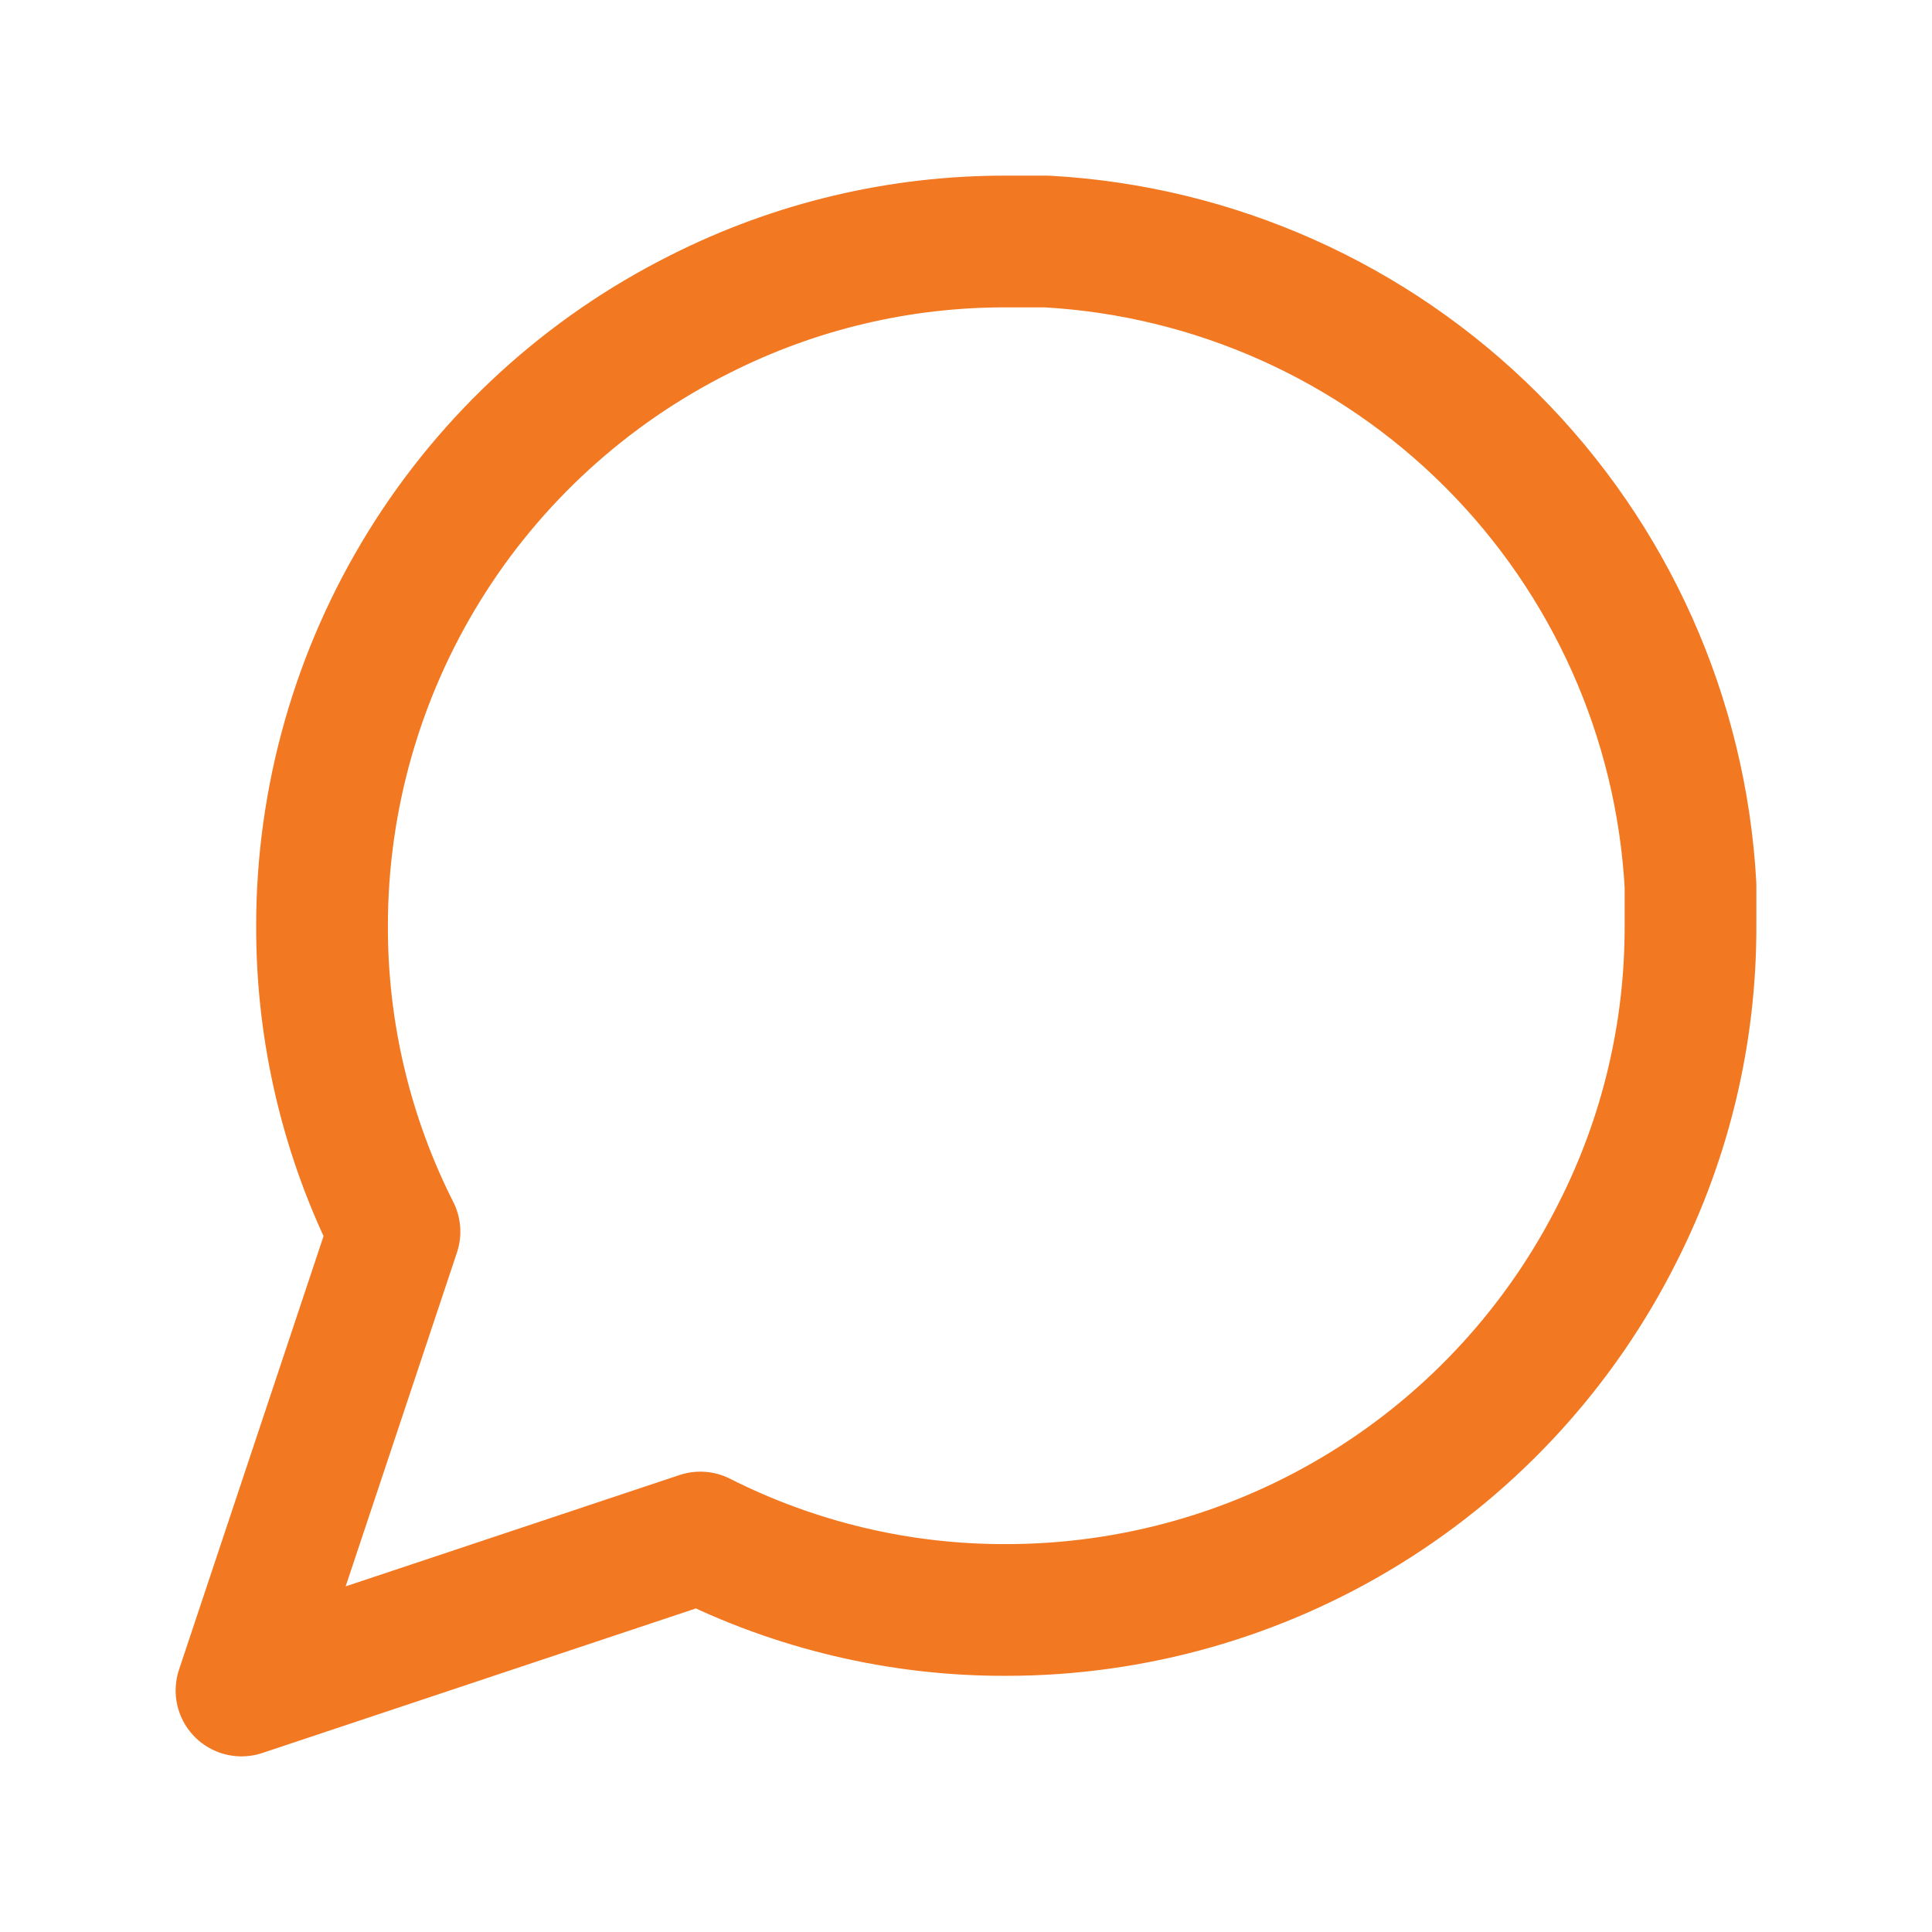
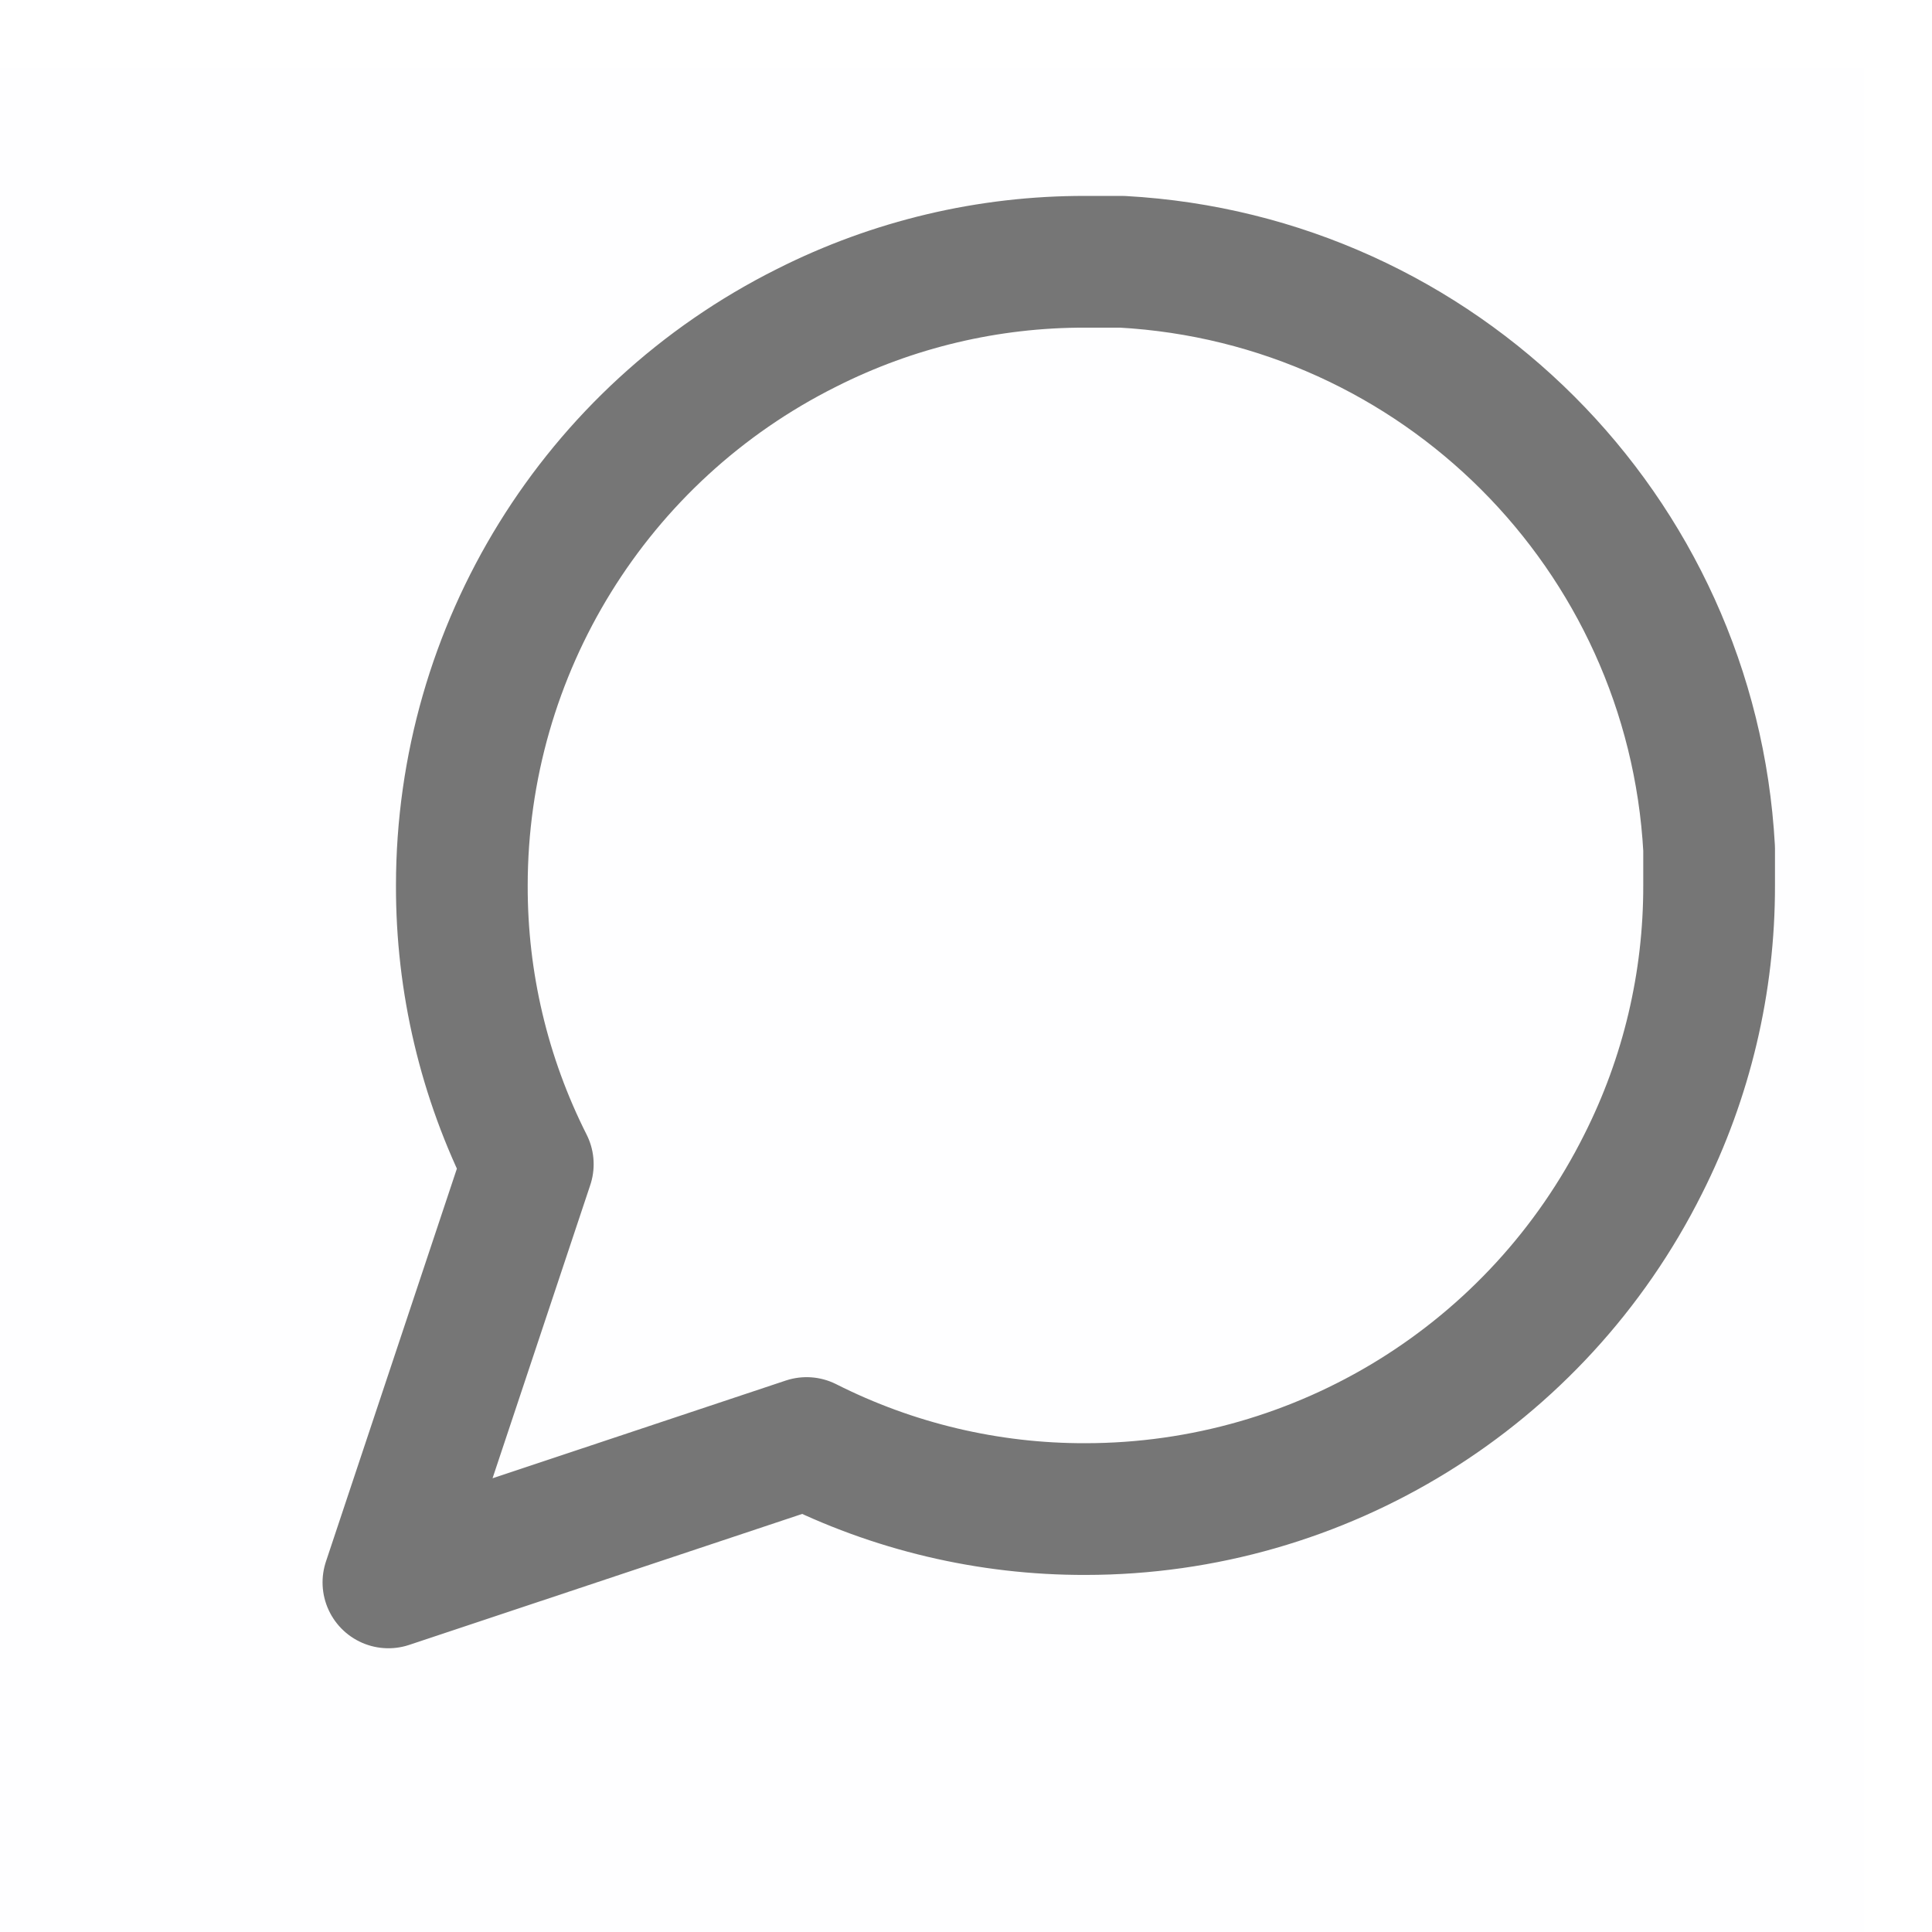
<svg xmlns="http://www.w3.org/2000/svg" width="22" height="22" viewBox="0 0 22 22" fill="none">
-   <path d="M19.25 10.542C19.253 11.752 18.971 12.945 18.425 14.025C17.778 15.319 16.784 16.408 15.553 17.169C14.323 17.93 12.905 18.333 11.458 18.333C10.248 18.337 9.055 18.054 7.975 17.508L2.75 19.25L4.492 14.025C3.946 12.945 3.664 11.752 3.667 10.542C3.667 9.095 4.071 7.677 4.831 6.447C5.592 5.216 6.681 4.222 7.975 3.575C9.055 3.03 10.248 2.747 11.458 2.75H11.917C13.827 2.855 15.632 3.662 16.985 5.015C18.338 6.368 19.145 8.173 19.25 10.083V10.542Z" stroke="#F27822" stroke-width="1.5" stroke-linecap="round" stroke-linejoin="round" />
+   <g id="message-circle-S-light">
+     <path id="bounds" opacity="0.01" fill-rule="evenodd" clip-rule="evenodd" d="M0 0.769V22H21.231V0.769H0Z" fill="#1C8FF8" fill-opacity="0.338" />
+     <g id="message-circle">
+       <path id="Shape" fill-rule="evenodd" clip-rule="evenodd" d="M19.462 10.082C19.464 11.185 19.207 12.273 18.71 13.257C17.507 15.663 15.049 17.183 12.36 17.184C11.257 17.187 10.169 16.929 9.185 16.432L4.423 18.019L6.01 13.257C5.513 12.273 5.256 11.185 5.259 10.082C5.26 7.393 6.78 4.935 9.185 3.733C10.169 3.236 11.257 2.978 12.36 2.981H12.778C16.384 3.18 19.263 6.059 19.462 9.664V10.082V10.082Z" stroke="#767676" stroke-width="1.5" stroke-linecap="round" stroke-linejoin="round" />
+     </g>
+   </g>
</svg>
